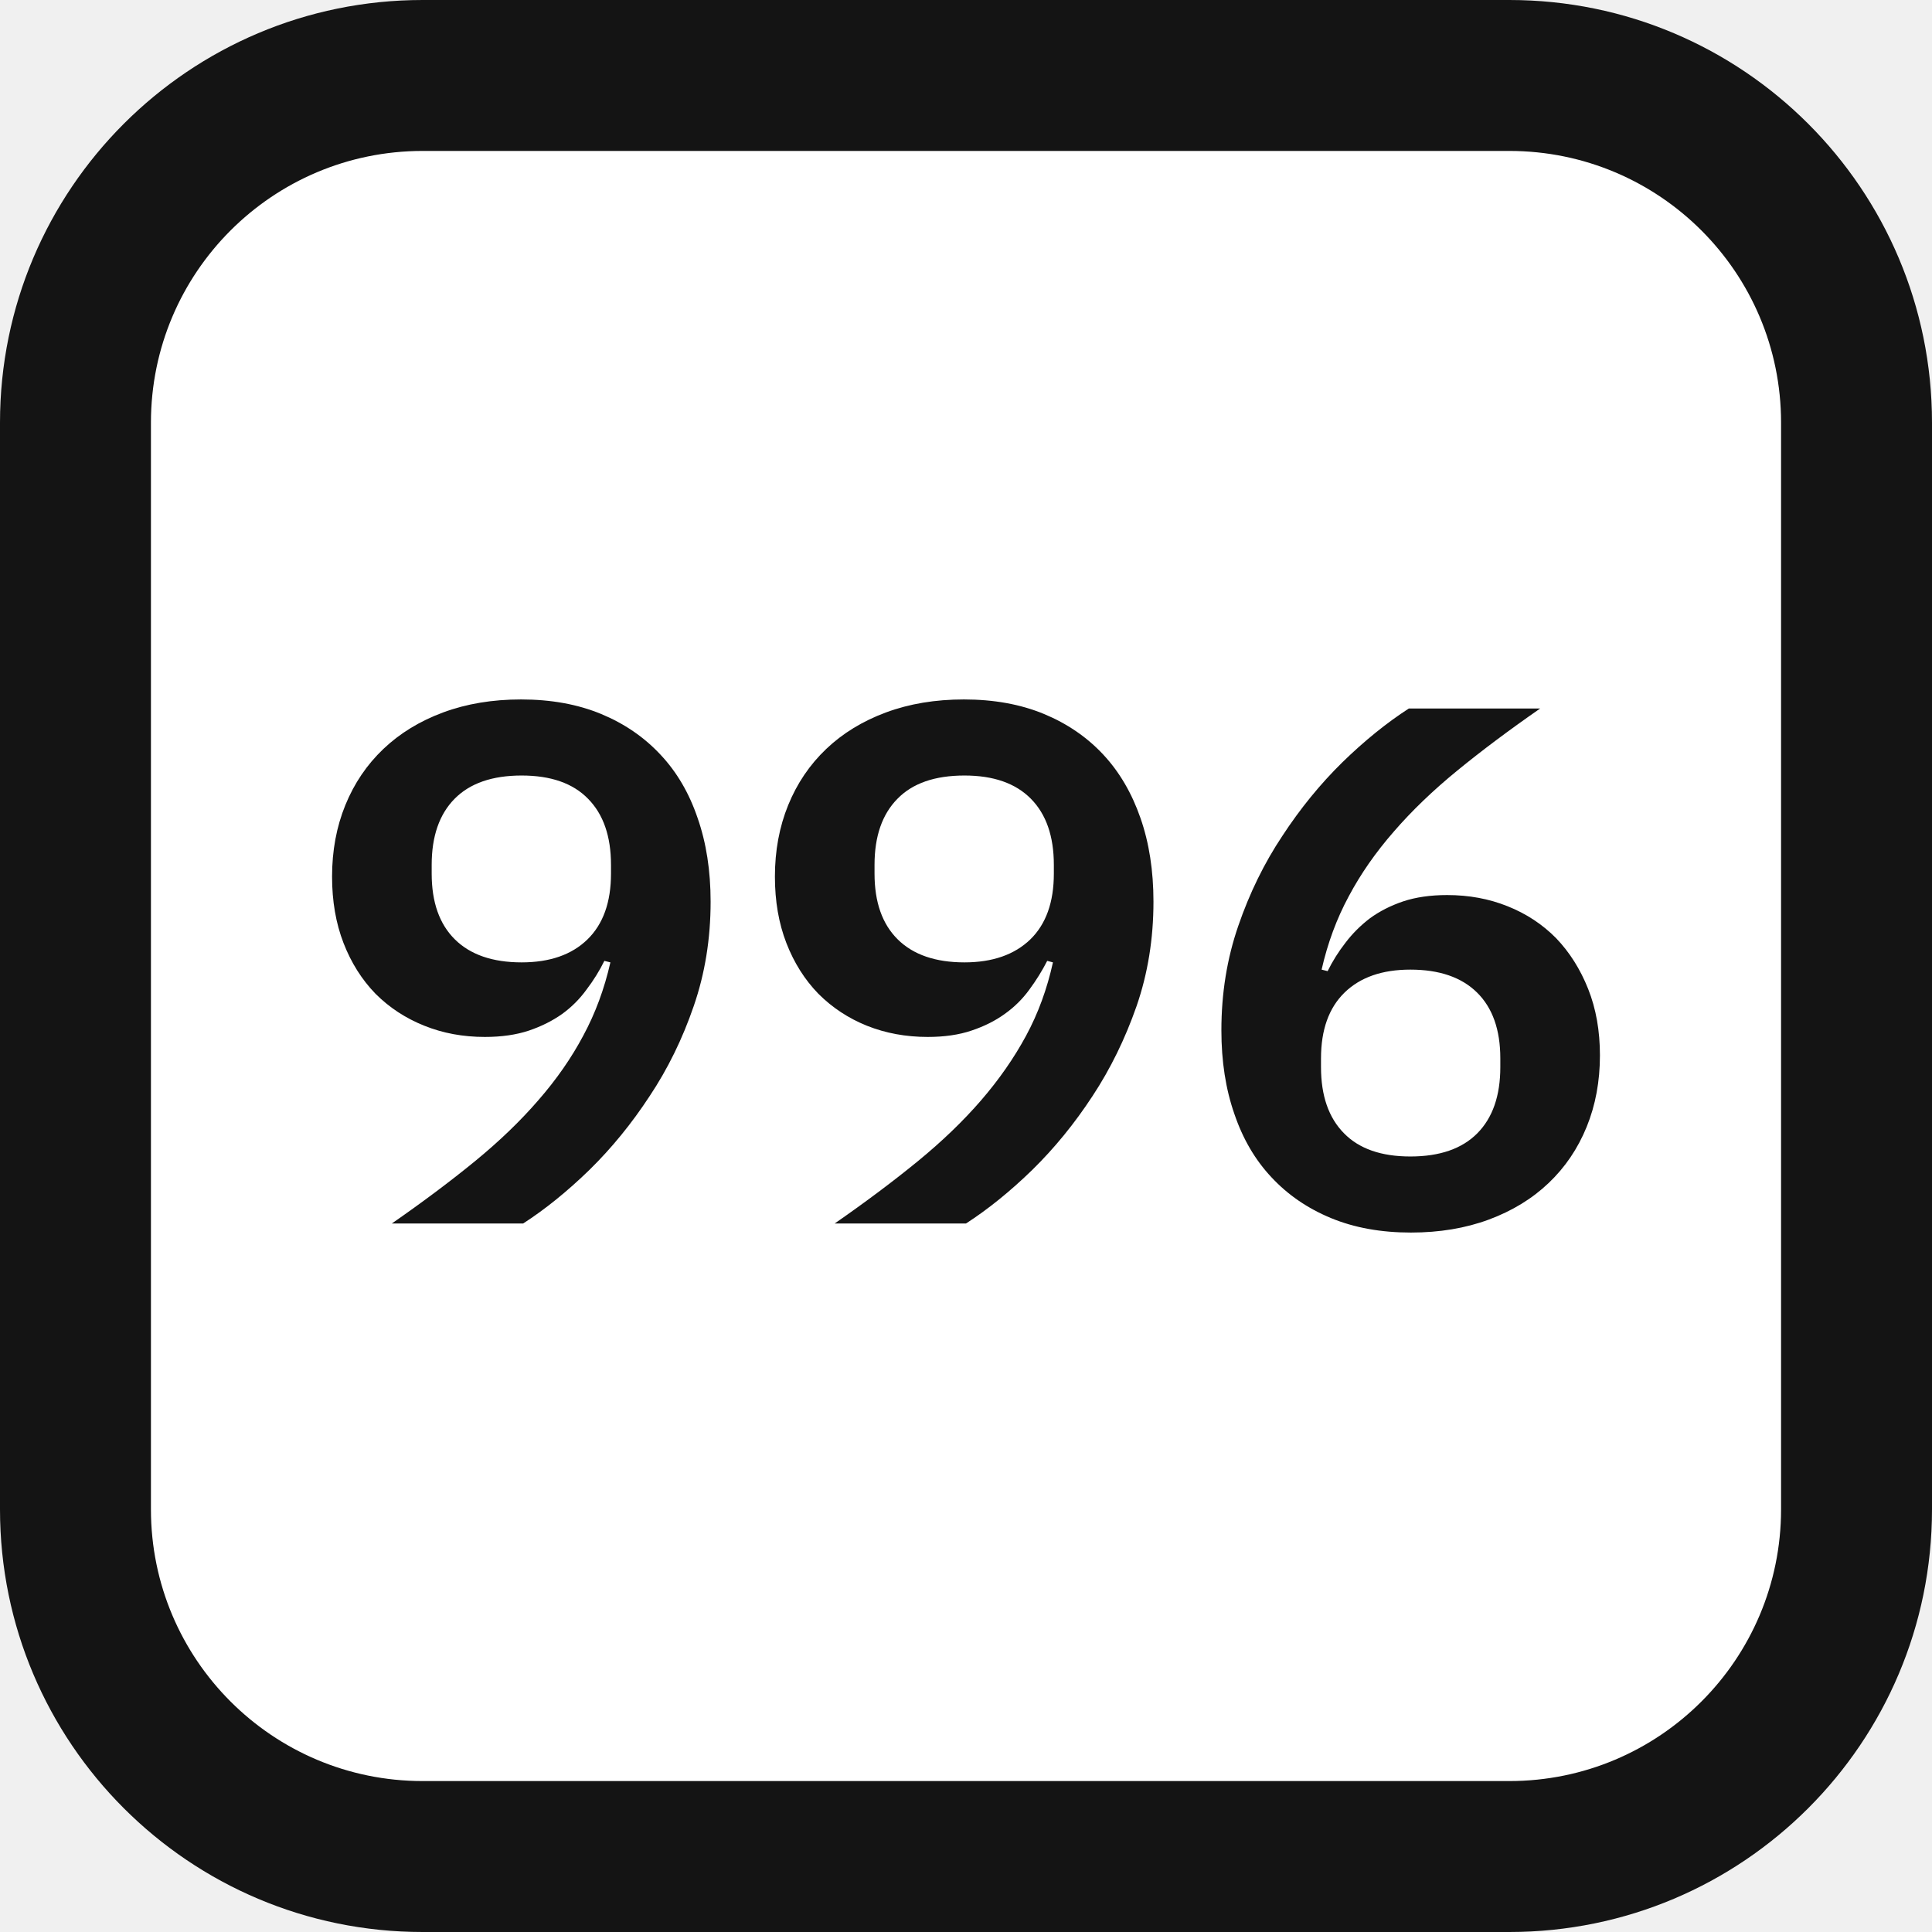
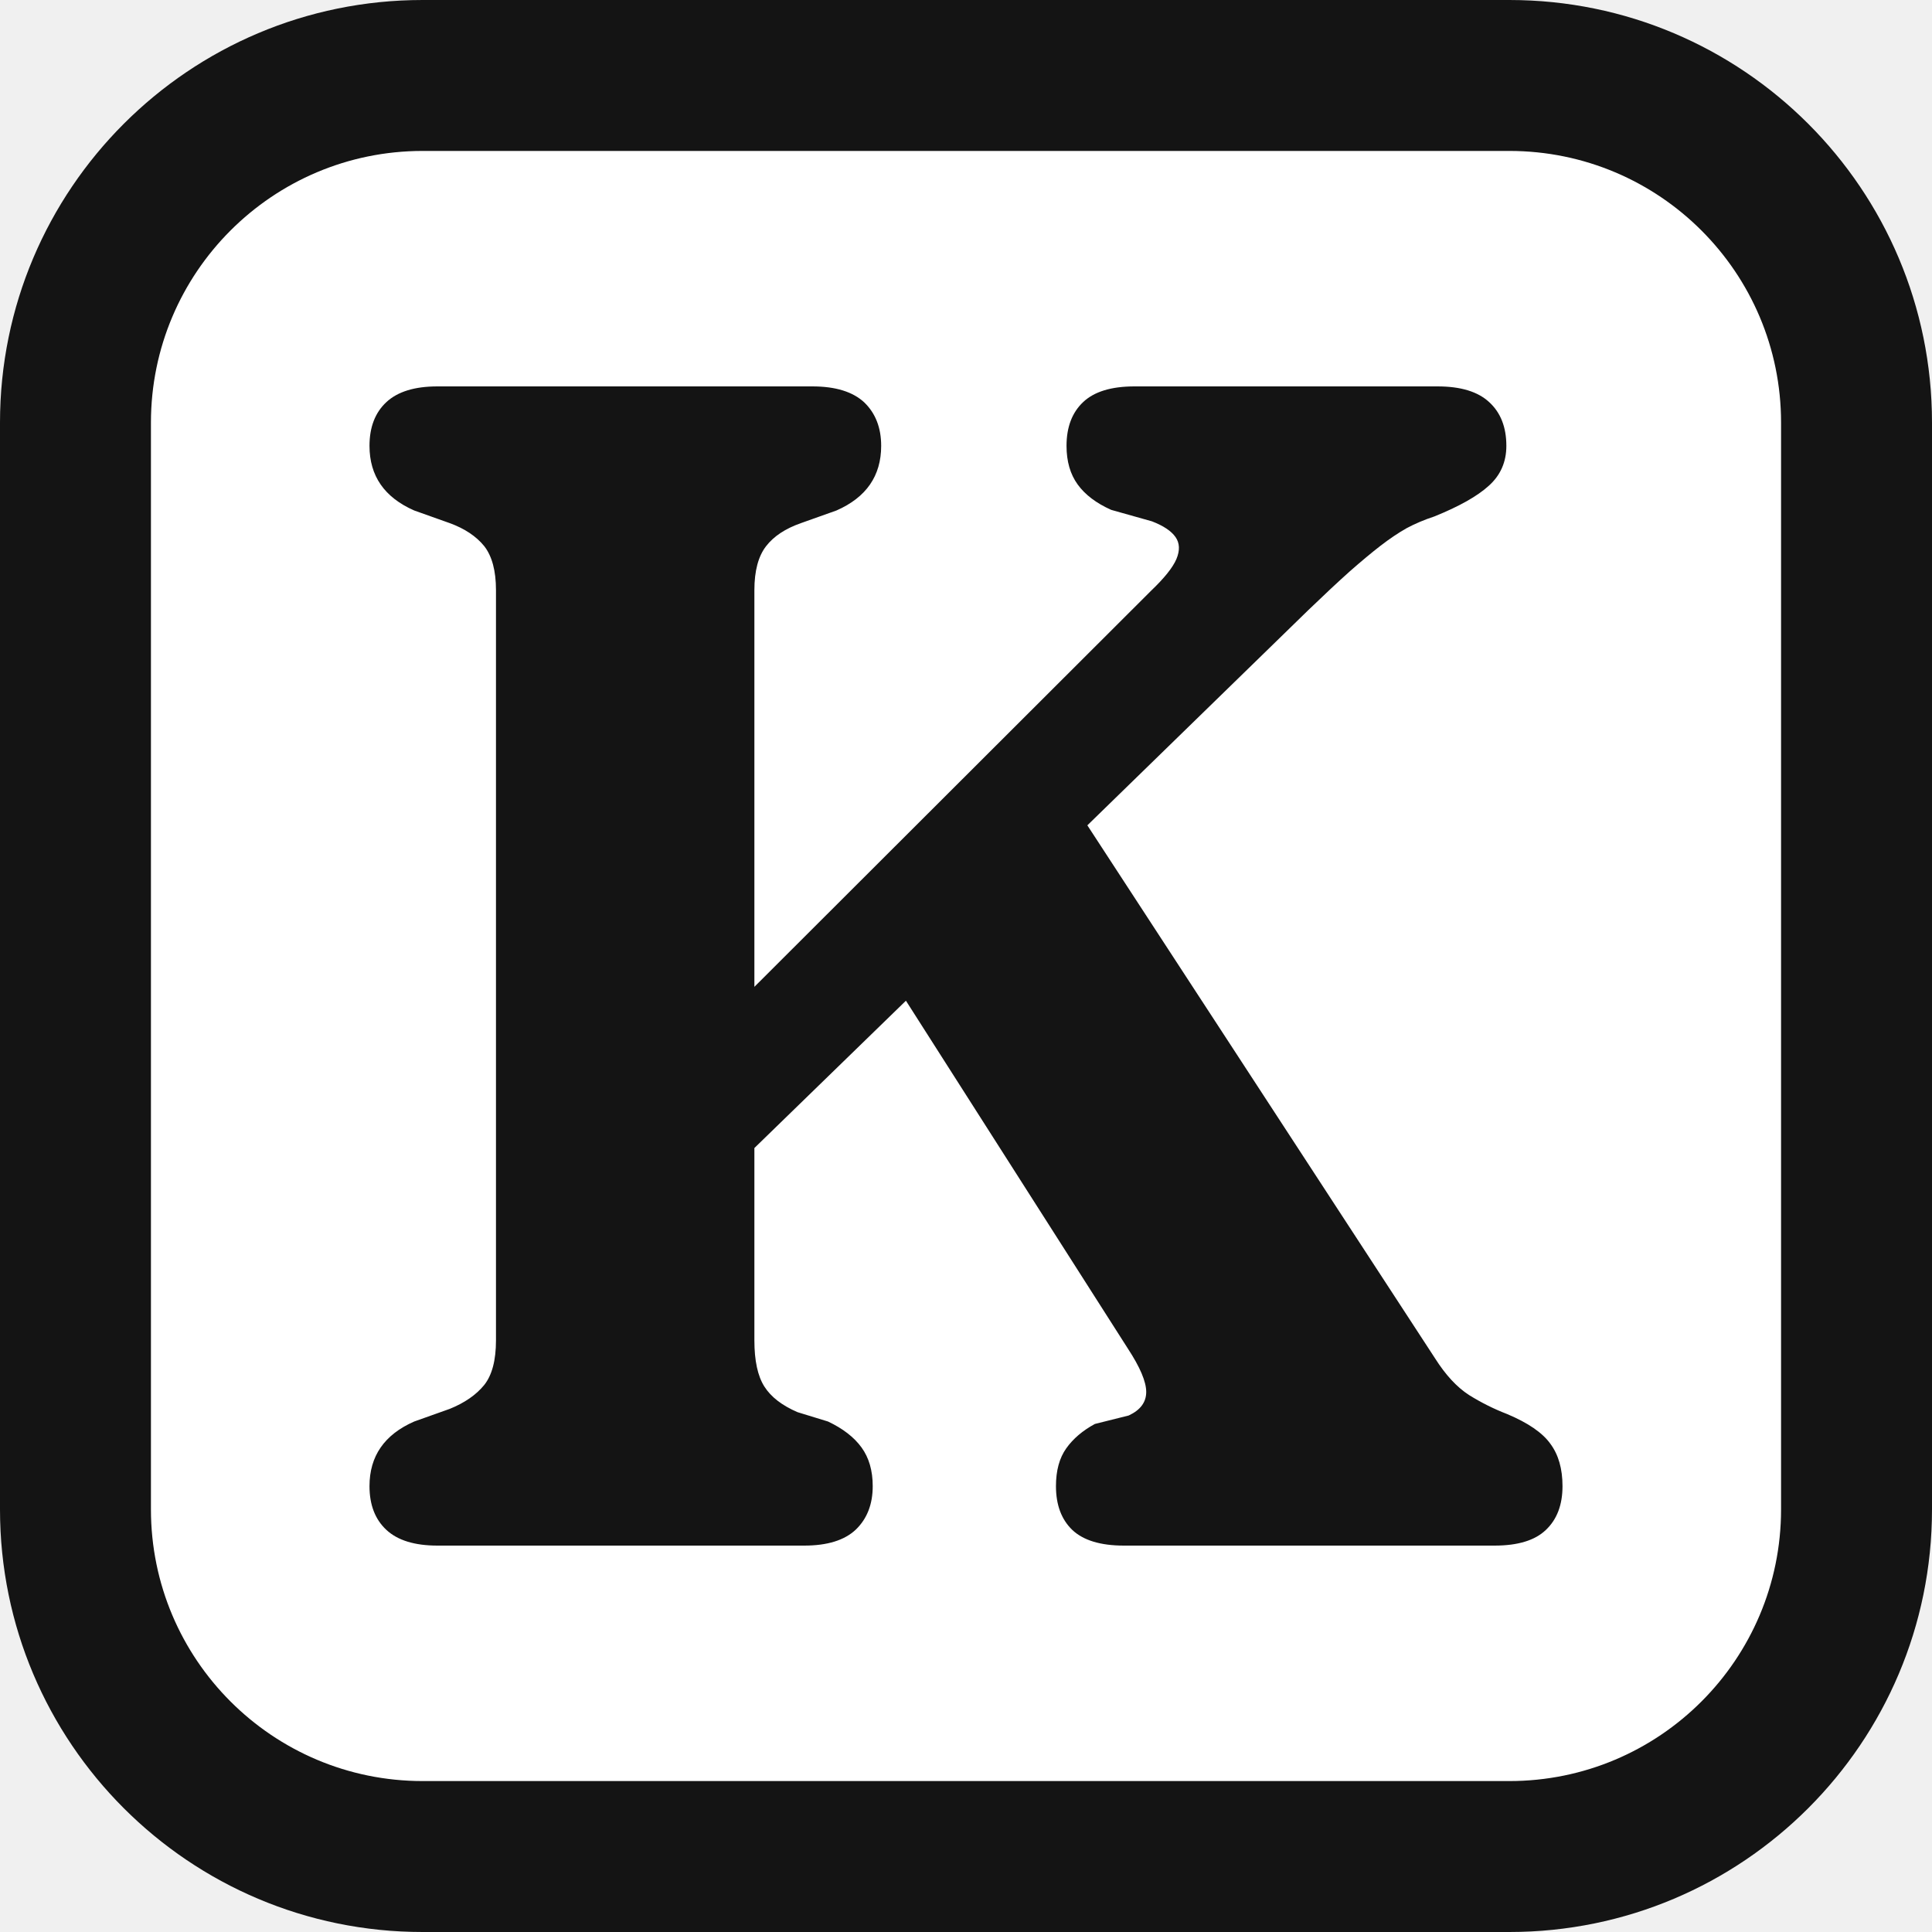
- <svg xmlns="http://www.w3.org/2000/svg" viewBox="0 0 64 64" role="img" aria-label="Korzilla 996">
+ <svg xmlns="http://www.w3.org/2000/svg" viewBox="0 0 64 64" role="img" aria-label="Korzilla CRM">
  <rect x="3" y="3" width="58" height="58" rx="11" fill="#FFFFFF" />
  <path fill="#141414" d="M14 0H50A14 14 0 0 1 64 14V50A14 14 0 0 1 50 64H14A14 14 0 0 1 0 50V14A14 14 0 0 1 14 0ZM14 5A9 9 0 0 0 5 14V50A9 9 0 0 0 14 59H50A9 9 0 0 0 59 50V14A9 9 0 0 0 50 5Z" />
-   <path fill="#141414" d="M23.54 29.87Q23.54 31.71 22.98 33.33Q22.42 34.96 21.52 36.31Q20.63 37.67 19.53 38.75Q18.43 39.82 17.33 40.53H12.98Q14.52 39.46 15.73 38.47Q16.94 37.48 17.83 36.45Q18.73 35.42 19.32 34.31Q19.92 33.2 20.22 31.88L20.02 31.83Q19.78 32.32 19.43 32.78Q19.09 33.25 18.62 33.59Q18.14 33.93 17.52 34.14Q16.89 34.35 16.06 34.35Q14.98 34.35 14.06 33.98Q13.13 33.61 12.44 32.92Q11.76 32.22 11.38 31.24Q11 30.26 11 29.04Q11 27.75 11.44 26.67Q11.88 25.59 12.7 24.81Q13.52 24.03 14.68 23.6Q15.84 23.17 17.26 23.17Q18.75 23.17 19.91 23.65Q21.07 24.13 21.88 25Q22.69 25.86 23.11 27.1Q23.54 28.33 23.54 29.87ZM17.28 31.88Q18.68 31.88 19.46 31.12Q20.24 30.36 20.24 28.94V28.65Q20.24 27.23 19.48 26.46Q18.73 25.69 17.28 25.69Q15.82 25.69 15.06 26.46Q14.3 27.23 14.3 28.65V28.94Q14.3 30.36 15.07 31.12Q15.84 31.88 17.28 31.88ZM38.21 29.87Q38.21 31.71 37.65 33.33Q37.08 34.96 36.19 36.31Q35.3 37.67 34.2 38.75Q33.1 39.82 32 40.53H27.65Q29.19 39.46 30.4 38.47Q31.61 37.48 32.5 36.45Q33.39 35.42 33.99 34.31Q34.59 33.2 34.88 31.88L34.69 31.83Q34.44 32.32 34.1 32.78Q33.76 33.25 33.28 33.59Q32.81 33.93 32.18 34.14Q31.56 34.35 30.73 34.35Q29.65 34.35 28.72 33.98Q27.8 33.61 27.11 32.92Q26.43 32.22 26.05 31.24Q25.67 30.26 25.67 29.04Q25.67 27.75 26.11 26.67Q26.55 25.59 27.37 24.81Q28.19 24.03 29.35 23.6Q30.51 23.17 31.93 23.17Q33.42 23.17 34.58 23.65Q35.74 24.13 36.55 25Q37.35 25.86 37.78 27.1Q38.21 28.33 38.21 29.87ZM31.95 31.88Q33.34 31.88 34.13 31.12Q34.91 30.36 34.91 28.94V28.65Q34.91 27.23 34.15 26.46Q33.39 25.69 31.95 25.69Q30.48 25.69 29.73 26.46Q28.97 27.23 28.97 28.65V28.94Q28.97 30.36 29.74 31.12Q30.51 31.88 31.95 31.88ZM46.74 40.83Q45.25 40.83 44.09 40.35Q42.93 39.87 42.12 39Q41.31 38.14 40.89 36.9Q40.46 35.67 40.46 34.13Q40.46 32.29 41.02 30.67Q41.58 29.04 42.48 27.69Q43.37 26.33 44.47 25.25Q45.57 24.18 46.67 23.47H51.02Q49.48 24.54 48.27 25.53Q47.06 26.52 46.17 27.55Q45.27 28.58 44.68 29.69Q44.08 30.8 43.78 32.12L43.98 32.17Q44.22 31.68 44.57 31.23Q44.91 30.78 45.38 30.42Q45.86 30.07 46.48 29.86Q47.11 29.65 47.94 29.65Q49.02 29.65 49.94 30.02Q50.87 30.39 51.55 31.08Q52.22 31.78 52.61 32.76Q53 33.74 53 34.96Q53 36.25 52.56 37.33Q52.12 38.41 51.3 39.19Q50.48 39.97 49.32 40.4Q48.16 40.83 46.74 40.83ZM46.72 38.31Q48.18 38.31 48.94 37.54Q49.7 36.77 49.7 35.35V35.06Q49.7 33.64 48.93 32.88Q48.16 32.12 46.72 32.12Q45.32 32.12 44.54 32.88Q43.76 33.64 43.76 35.06V35.35Q43.76 36.77 44.52 37.54Q45.27 38.31 46.72 38.31Z" />
+   <path fill="#141414" d="M24.99 44.4Q24.99 45.41 25.32 45.93Q25.65 46.45 26.42 46.78L27.43 47.09Q28.17 47.44 28.54 47.95Q28.91 48.46 28.91 49.23Q28.91 50.13 28.35 50.67Q27.79 51.2 26.64 51.2H14.49Q13.36 51.2 12.8 50.68Q12.24 50.16 12.24 49.23Q12.24 47.74 13.72 47.09L14.9 46.67Q15.64 46.37 16.04 45.88Q16.43 45.39 16.43 44.4V19.55Q16.43 18.59 16.04 18.09Q15.64 17.6 14.9 17.33L13.72 16.91Q12.24 16.26 12.24 14.77Q12.24 13.84 12.8 13.32Q13.36 12.8 14.49 12.8H26.91Q28.06 12.8 28.63 13.33Q29.19 13.87 29.19 14.77Q29.19 16.26 27.71 16.91L26.53 17.33Q25.76 17.6 25.38 18.09Q24.99 18.59 24.99 19.55V32.69L38.13 19.57Q38.79 18.94 38.97 18.52Q39.15 18.09 38.94 17.79Q38.73 17.49 38.16 17.27L36.81 16.89Q36.07 16.56 35.7 16.05Q35.33 15.54 35.33 14.77Q35.33 13.84 35.88 13.32Q36.43 12.8 37.58 12.8H47.62Q48.77 12.8 49.33 13.32Q49.9 13.84 49.9 14.77Q49.9 15.57 49.32 16.09Q48.75 16.61 47.51 17.11Q47.02 17.27 46.59 17.5Q46.17 17.74 45.73 18.08Q45.29 18.42 44.71 18.93Q44.14 19.44 43.34 20.21L36.02 27.34L47.54 45Q48.06 45.82 48.66 46.21Q49.27 46.59 49.92 46.84Q50.97 47.28 51.36 47.83Q51.76 48.37 51.76 49.23Q51.76 50.16 51.21 50.68Q50.67 51.2 49.51 51.2H37.23Q36.07 51.2 35.52 50.68Q34.98 50.16 34.98 49.23Q34.98 48.46 35.32 47.98Q35.66 47.5 36.27 47.17L37.39 46.89Q37.97 46.62 37.97 46.11Q37.97 45.6 37.36 44.67L30.01 33.15L24.99 38.03Z" />
</svg>
